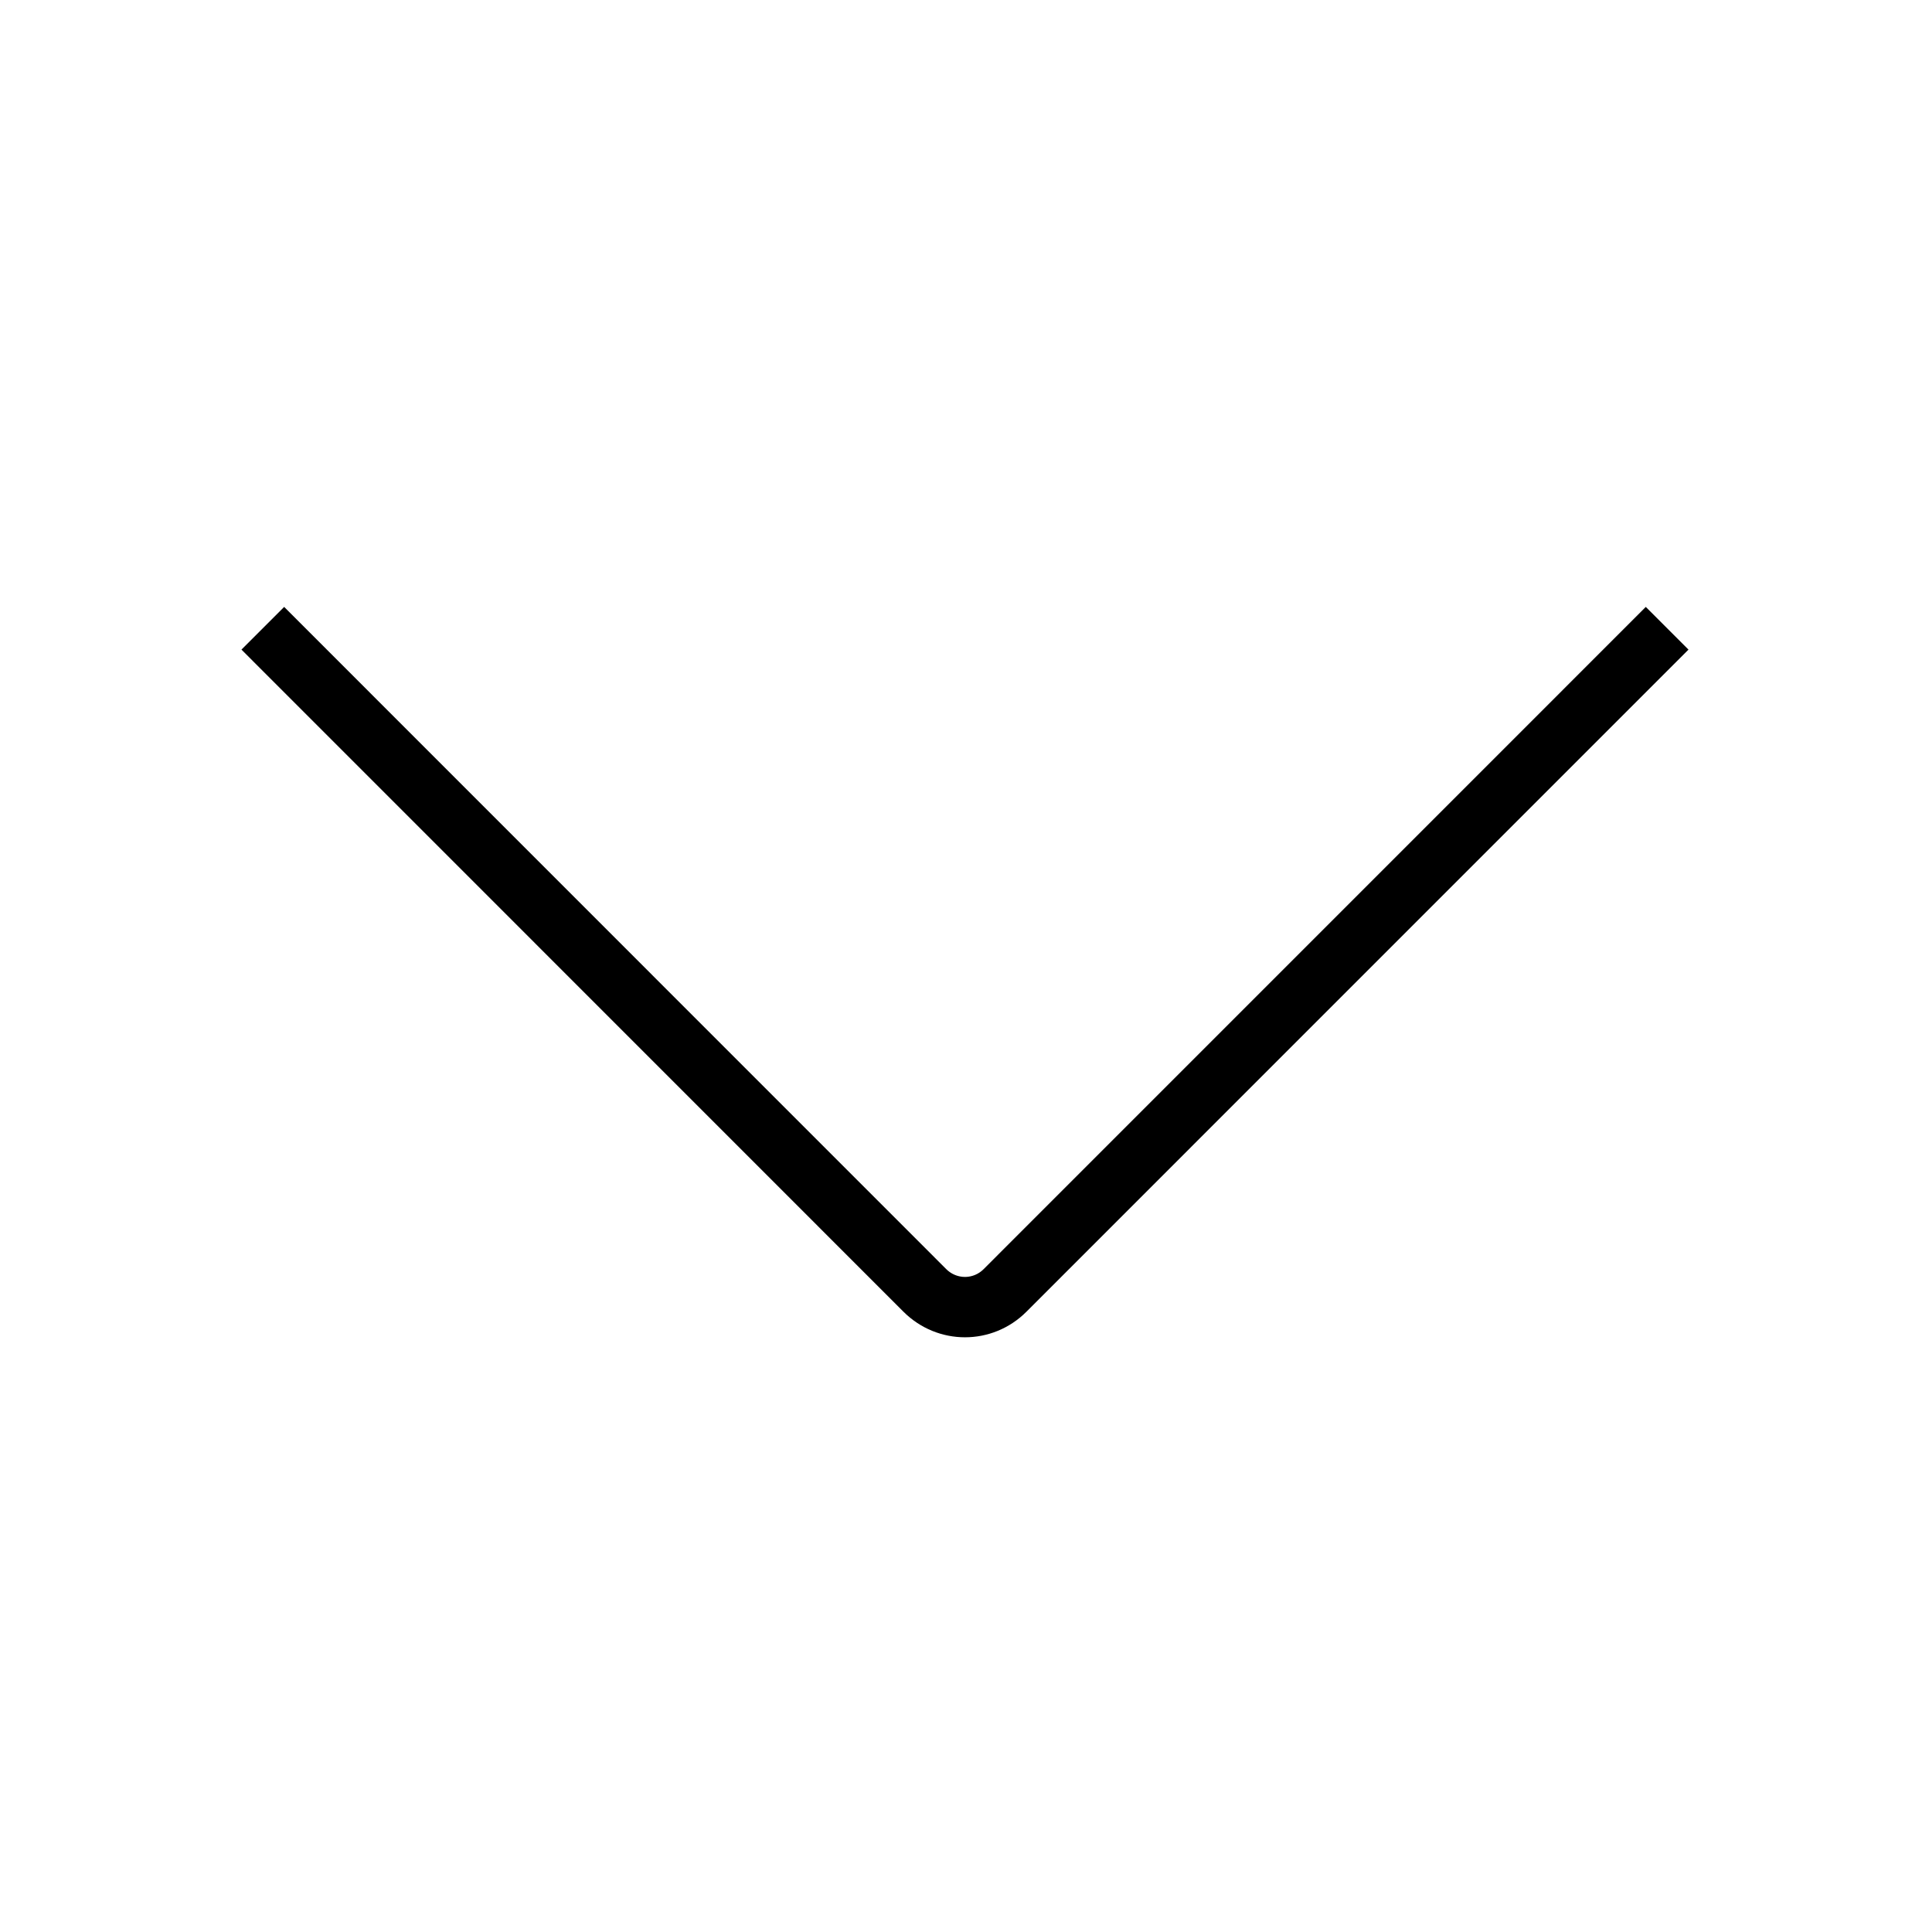
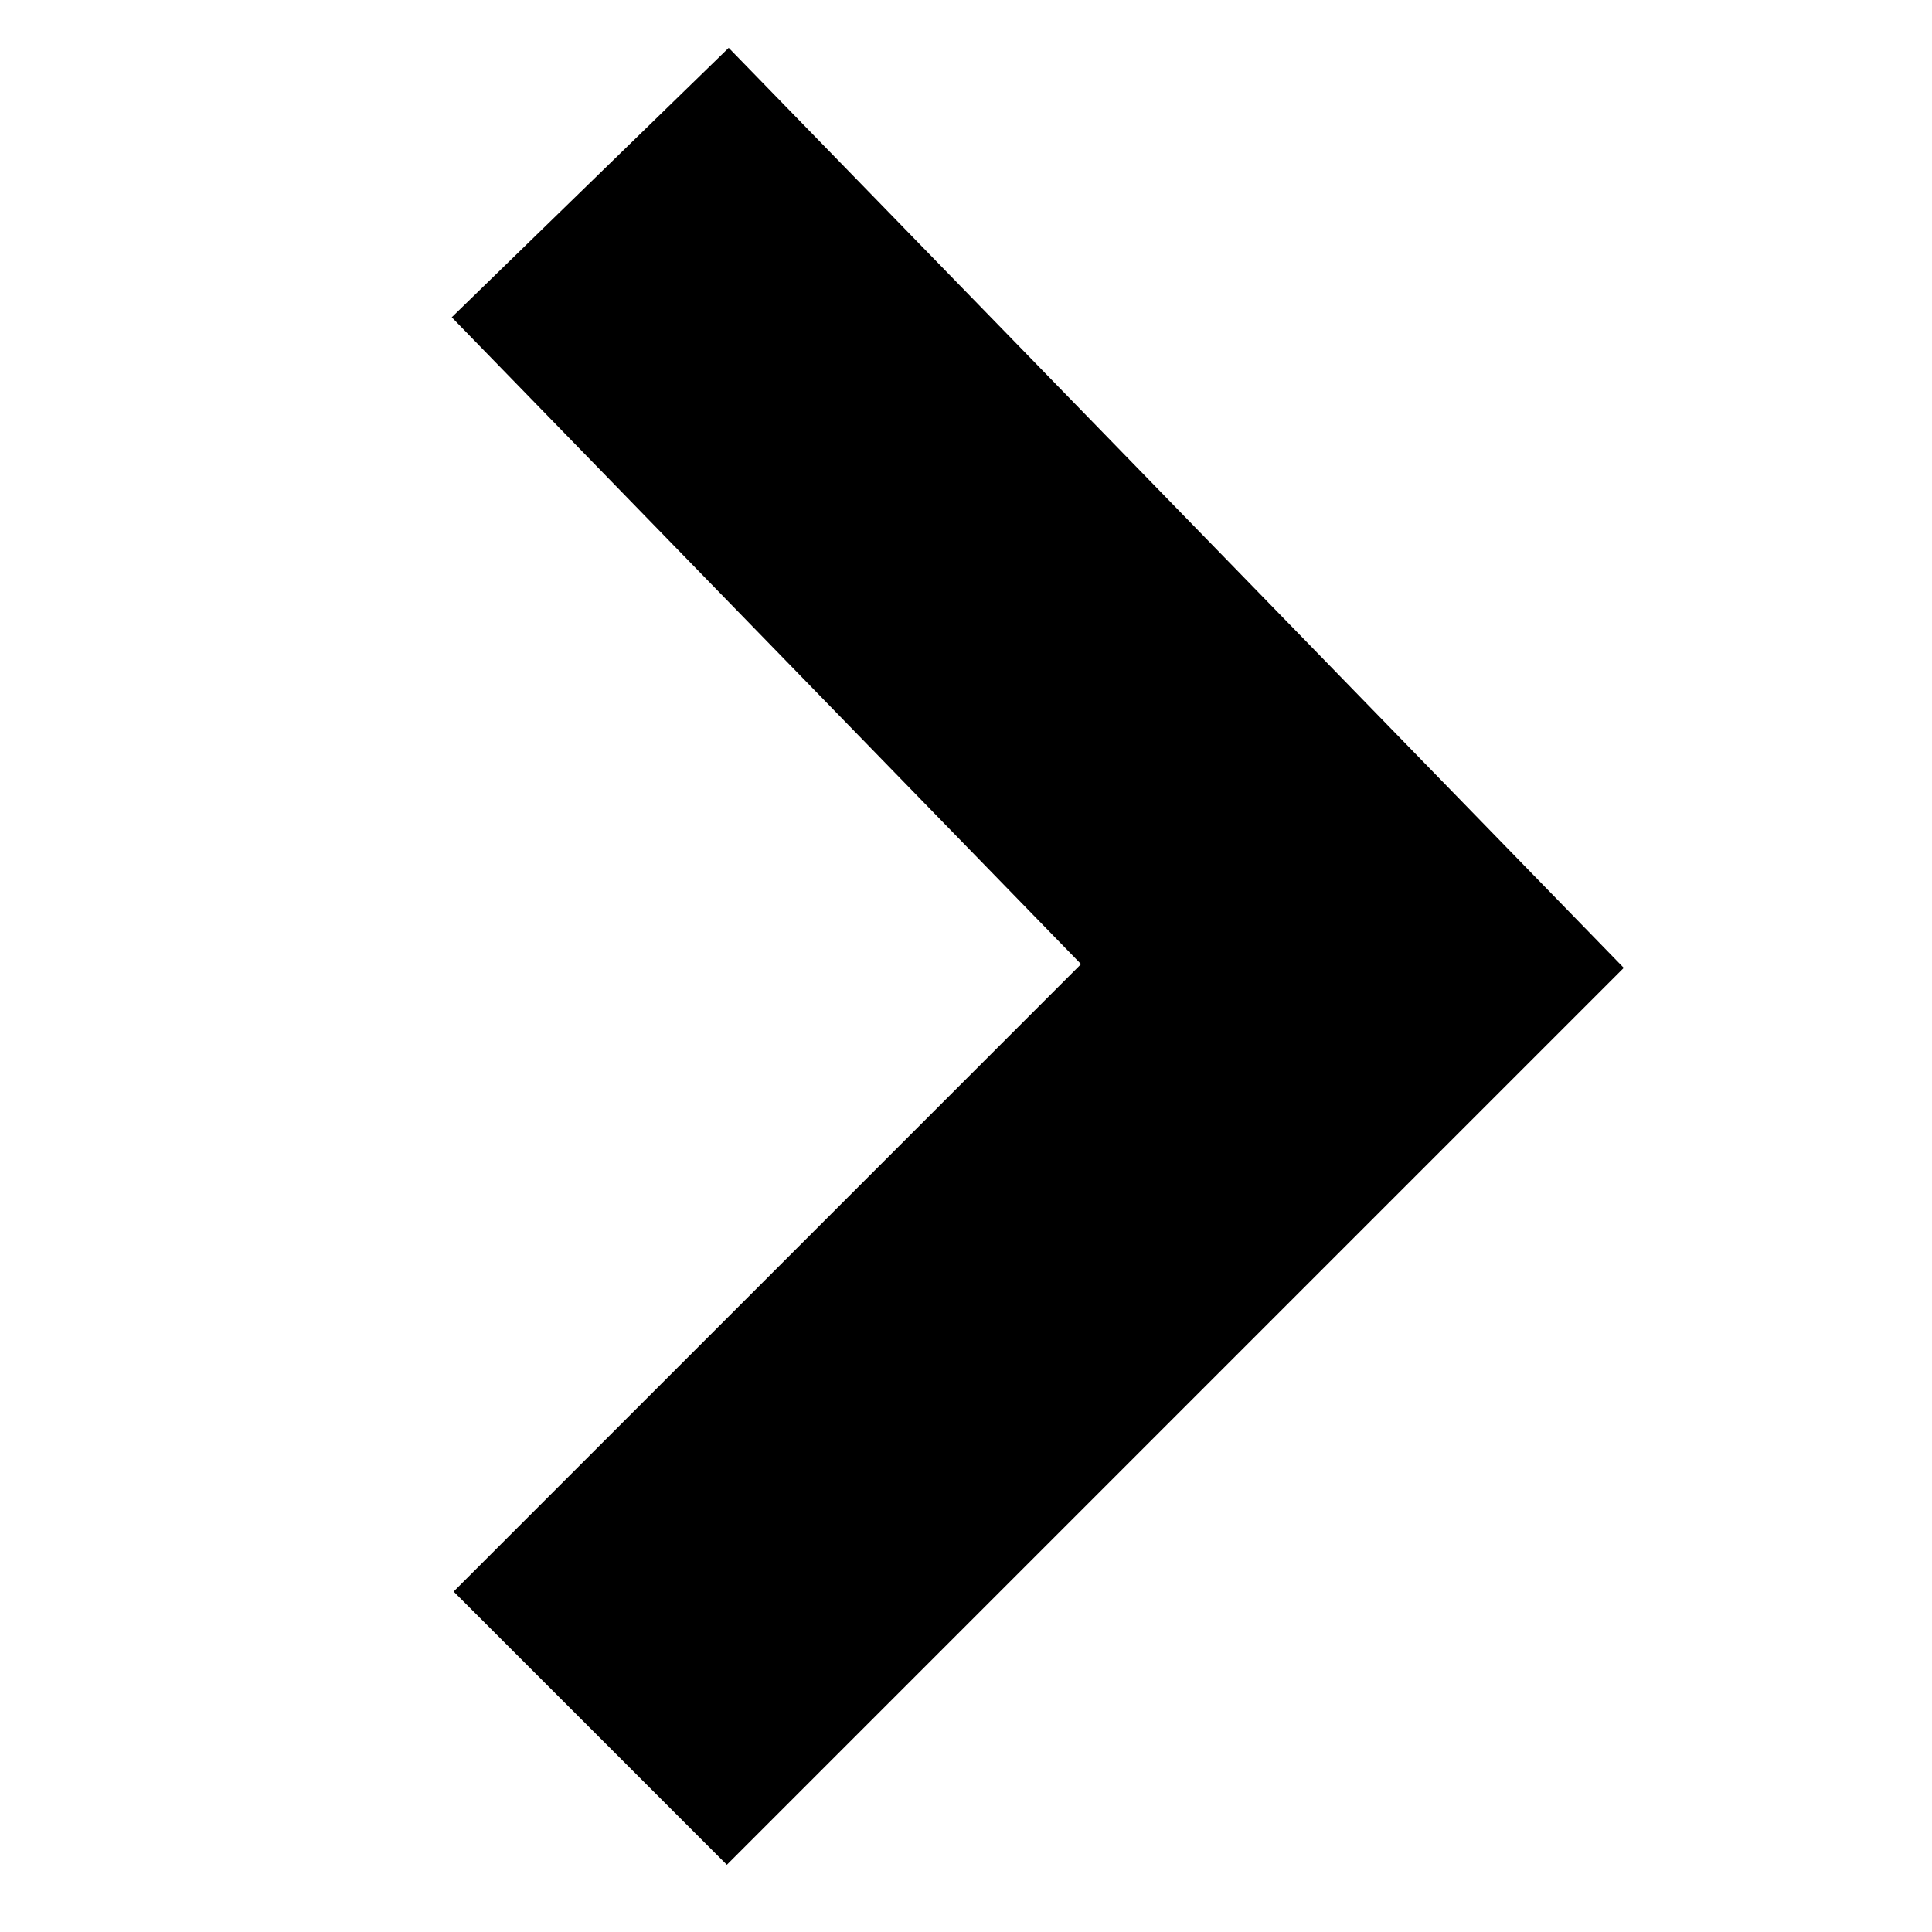
- <svg xmlns="http://www.w3.org/2000/svg" version="1.1" id="Layer_1" x="0px" y="0px" width="32px" height="32px" viewBox="0 0 32 32" enable-background="new 0 0 32 32" xml:space="preserve">
-   <g>
-     <path fill="none" stroke="currentColor" stroke-miterlimit="10" d="M27.613,10.406L16.647,21.373c-0.368,0.369-0.959,0.369-1.329,0 L4.353,10.406" />
+ <svg xmlns="http://www.w3.org/2000/svg" width="10px" height="10px" viewBox="0 0 10 10" version="1.1">
+   <g stroke="none" stroke-width="1" fill="none" fill-rule="evenodd">
+     <polyline stroke="currentColor" stroke-width="2" points="3.055 0.945 7 5 3.055 8.945" />
  </g>
</svg>
